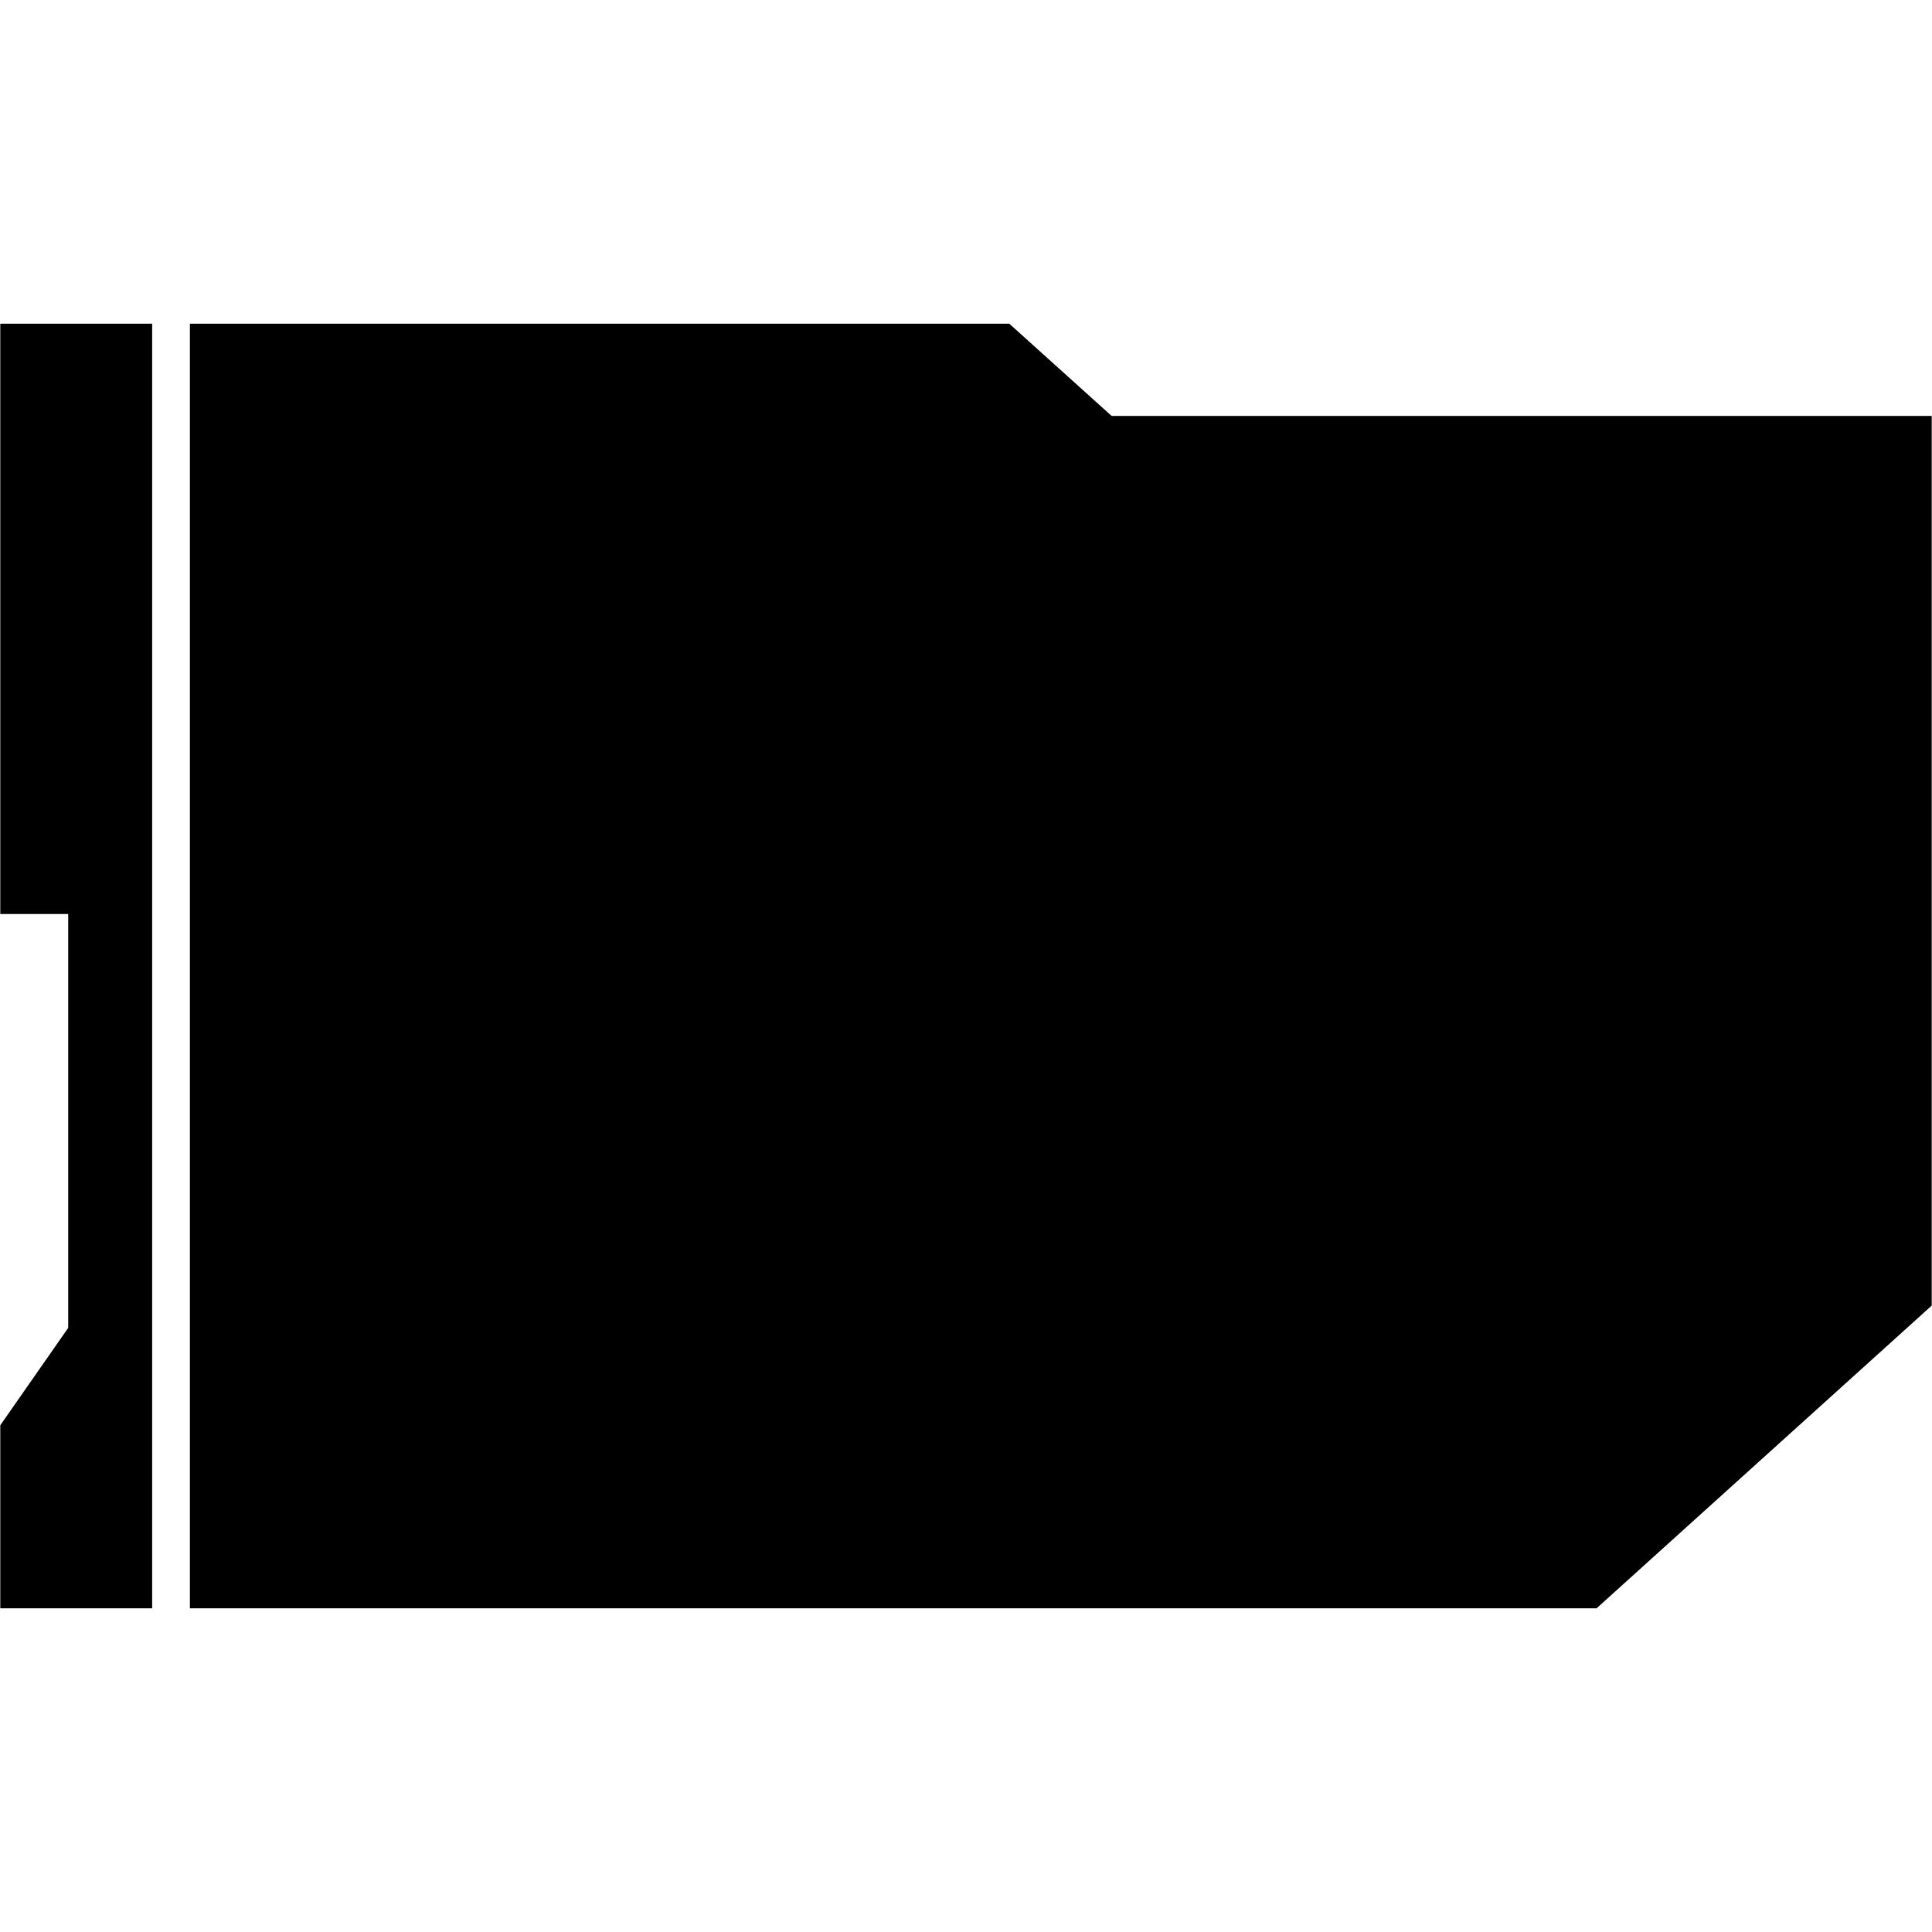
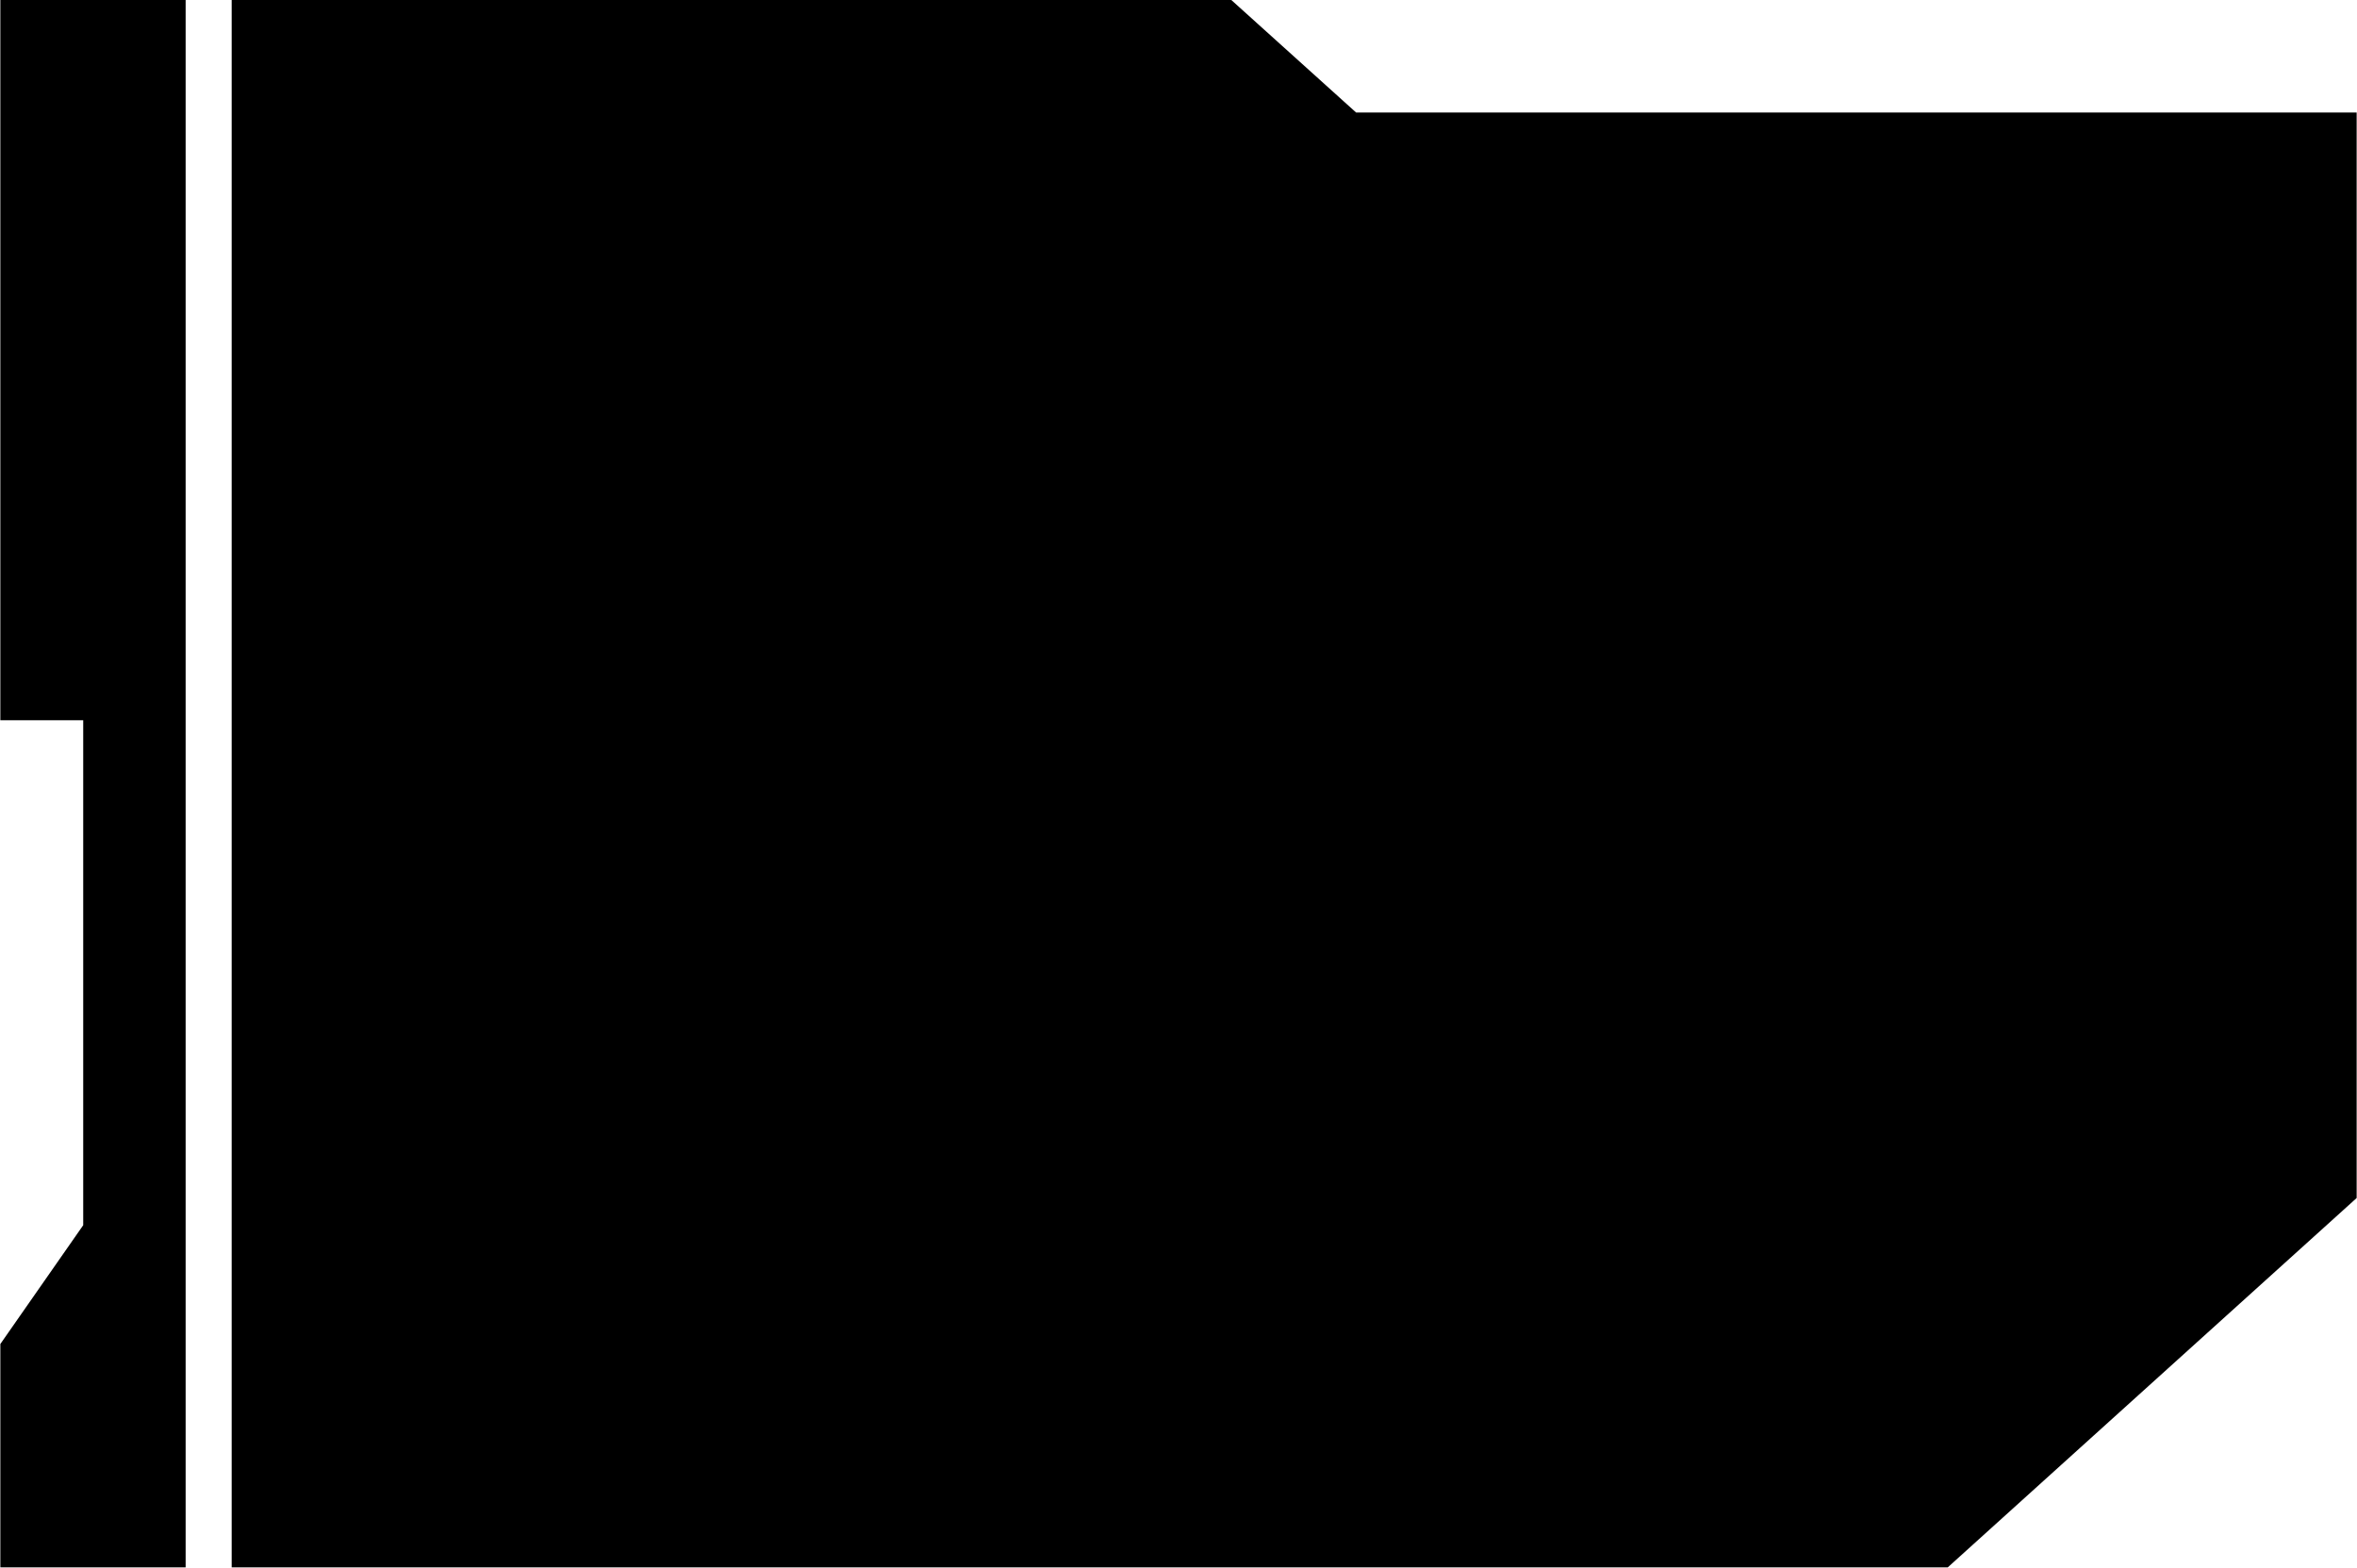
- <svg xmlns="http://www.w3.org/2000/svg" version="1.1" x="0px" y="0px" viewBox="0 0 1024 1024" style="enable-background:new 0 0 1024 1024;" xml:space="preserve">
+ <svg xmlns="http://www.w3.org/2000/svg" version="1.1" x="0px" y="0px" viewBox="0 0 1024 680.88" style="enable-background:new 0 0 1024 680.88;" xml:space="preserve">
  <style type="text/css">
	.st0{fill:none;stroke:#000000;stroke-width:12;stroke-miterlimit:10;}
</style>
  <g id="default">
</g>
  <g id="hover">
    <g>
      <g>
        <g>
-           <polygon points="80.65,171.56 0.15,171.56 0.15,484.44 36.15,484.44 36.15,703.81 0.15,755.42 0.15,852.44 80.65,852.44     " />
-           <polygon points="589.16,220.44 534.94,171.56 100.65,171.56 100.65,852.44 846.21,852.44 1023.85,691.99 1023.85,220.44     " />
+           <polygon points="80.65,0 0.15,0 0.15,312.88 36.15,312.88 36.15,532.25 0.15,583.86 0.15,680.88 80.65,680.88     " />
+           <polygon points="589.16,48.88 534.94,0 100.65,0 100.65,680.88 846.21,680.88 1023.85,520.43 1023.85,48.88     " />
        </g>
      </g>
    </g>
  </g>
</svg>
